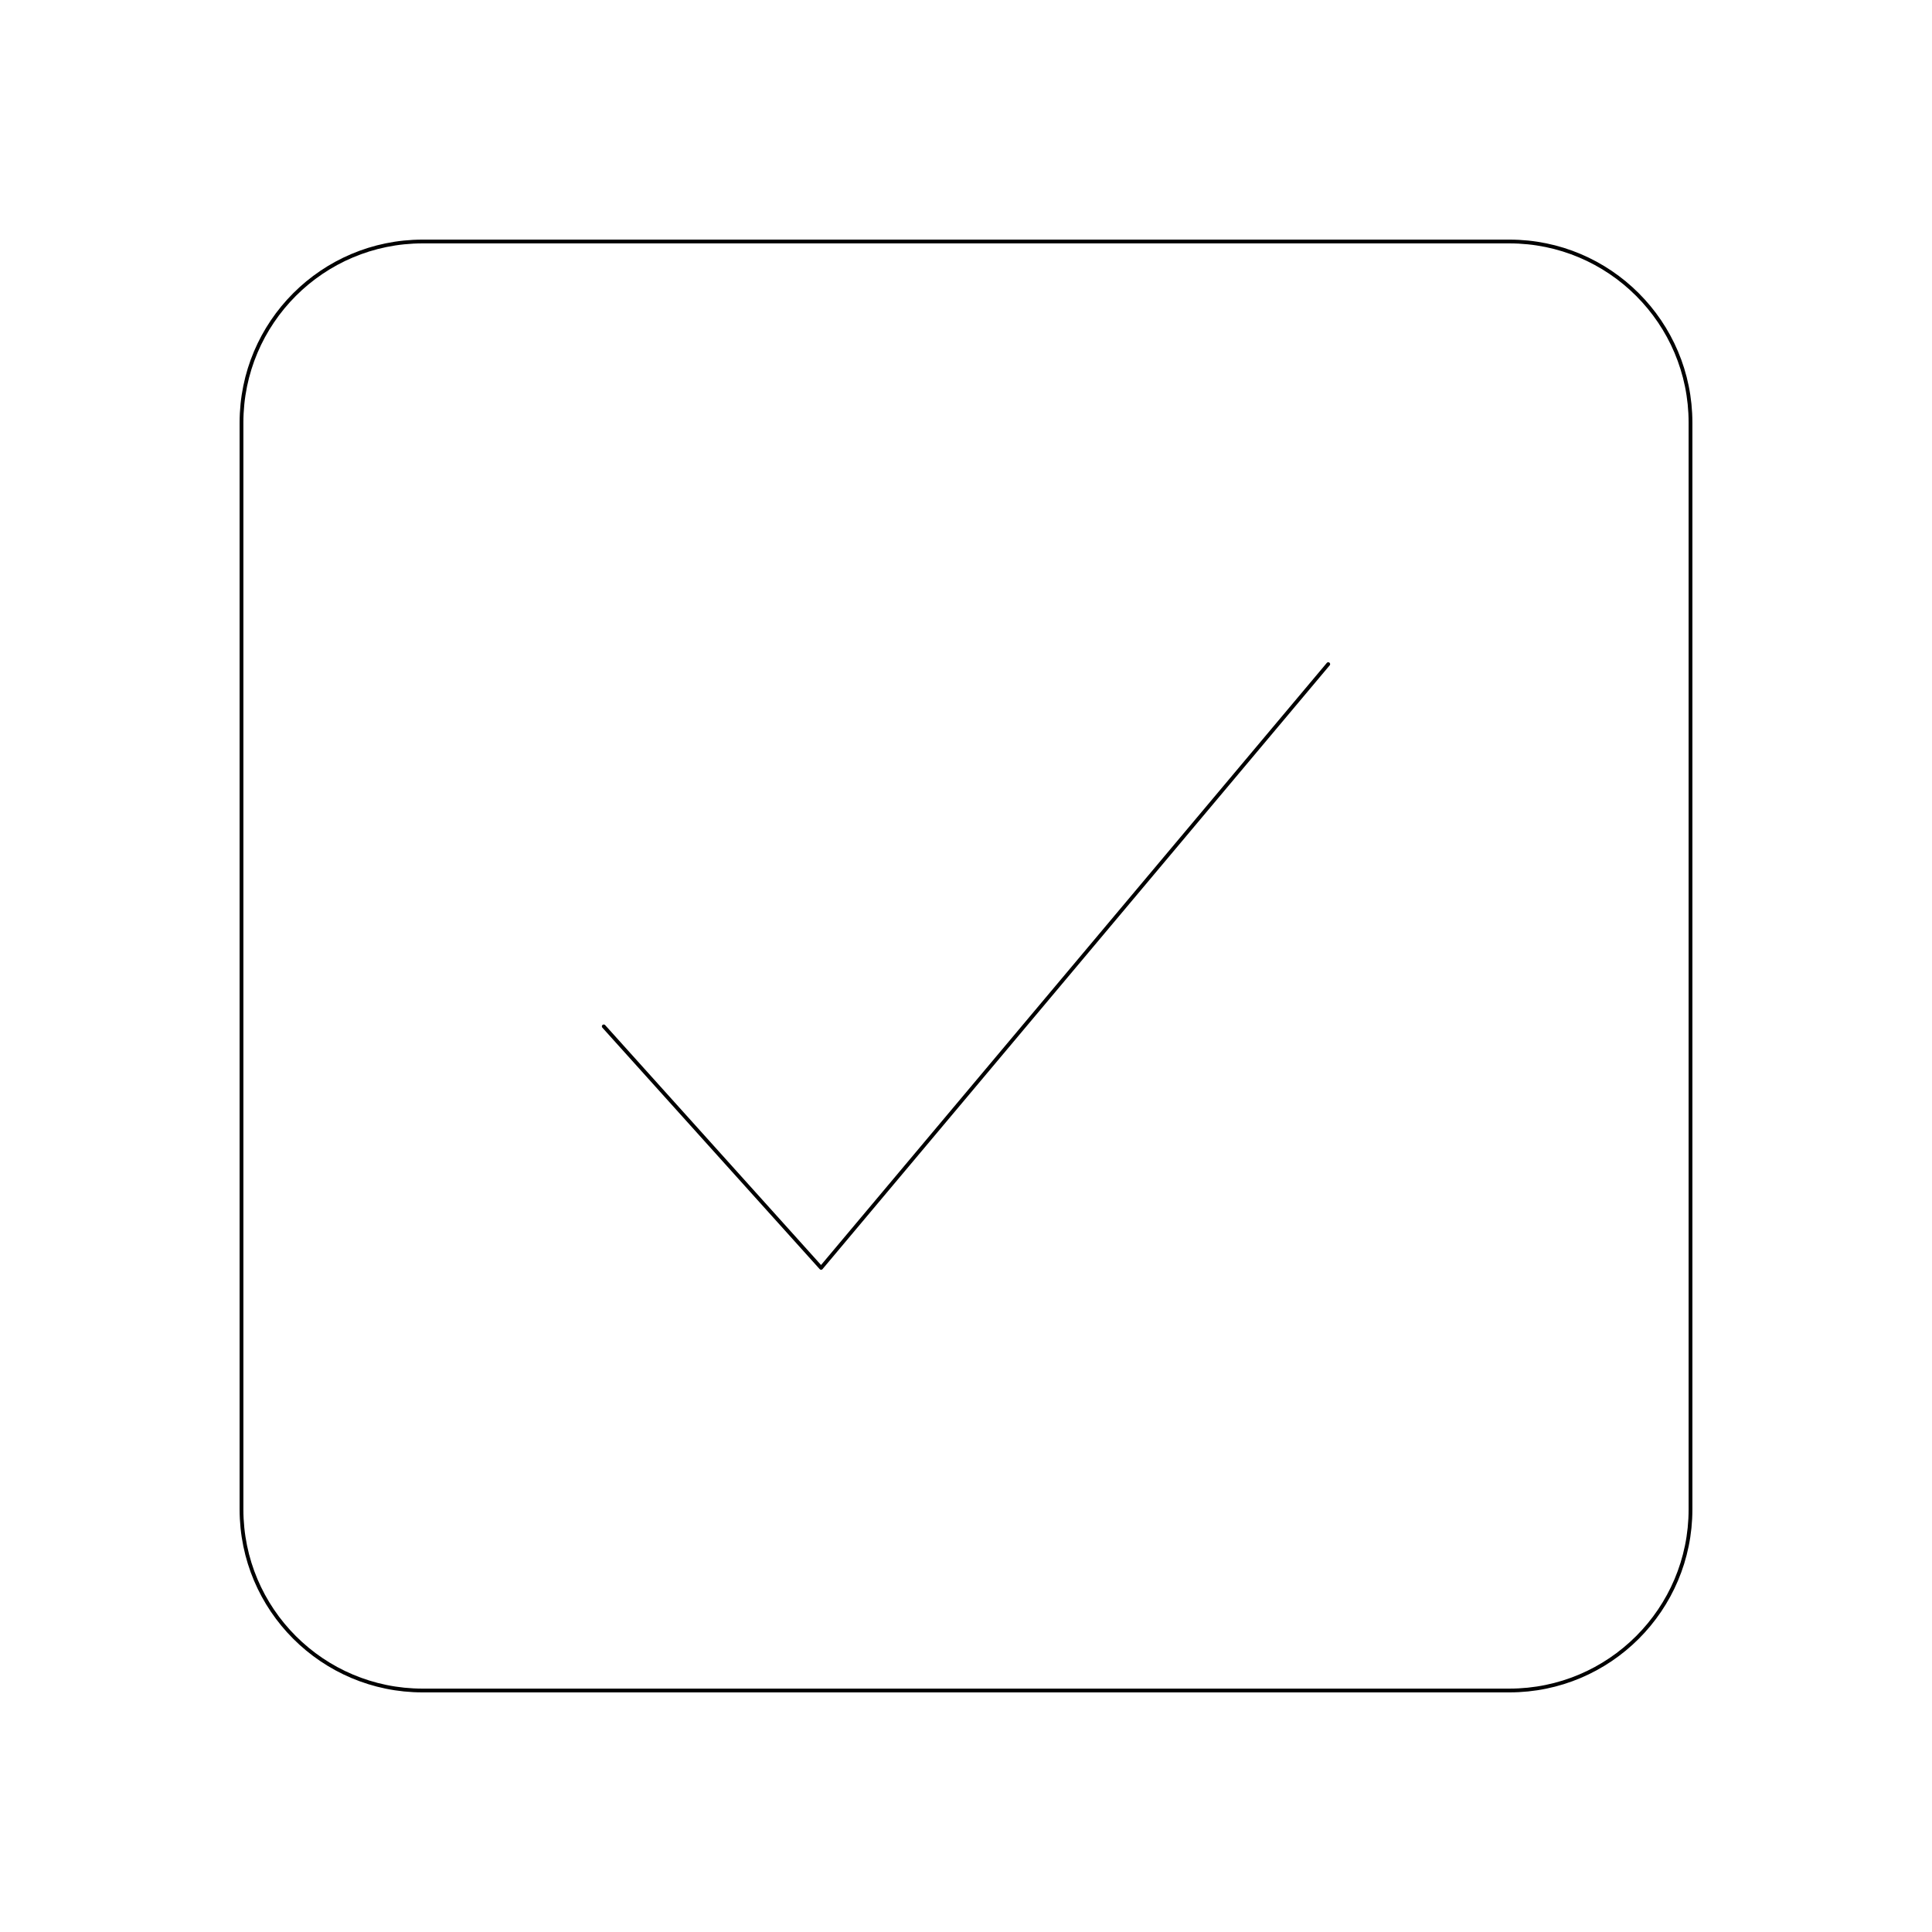
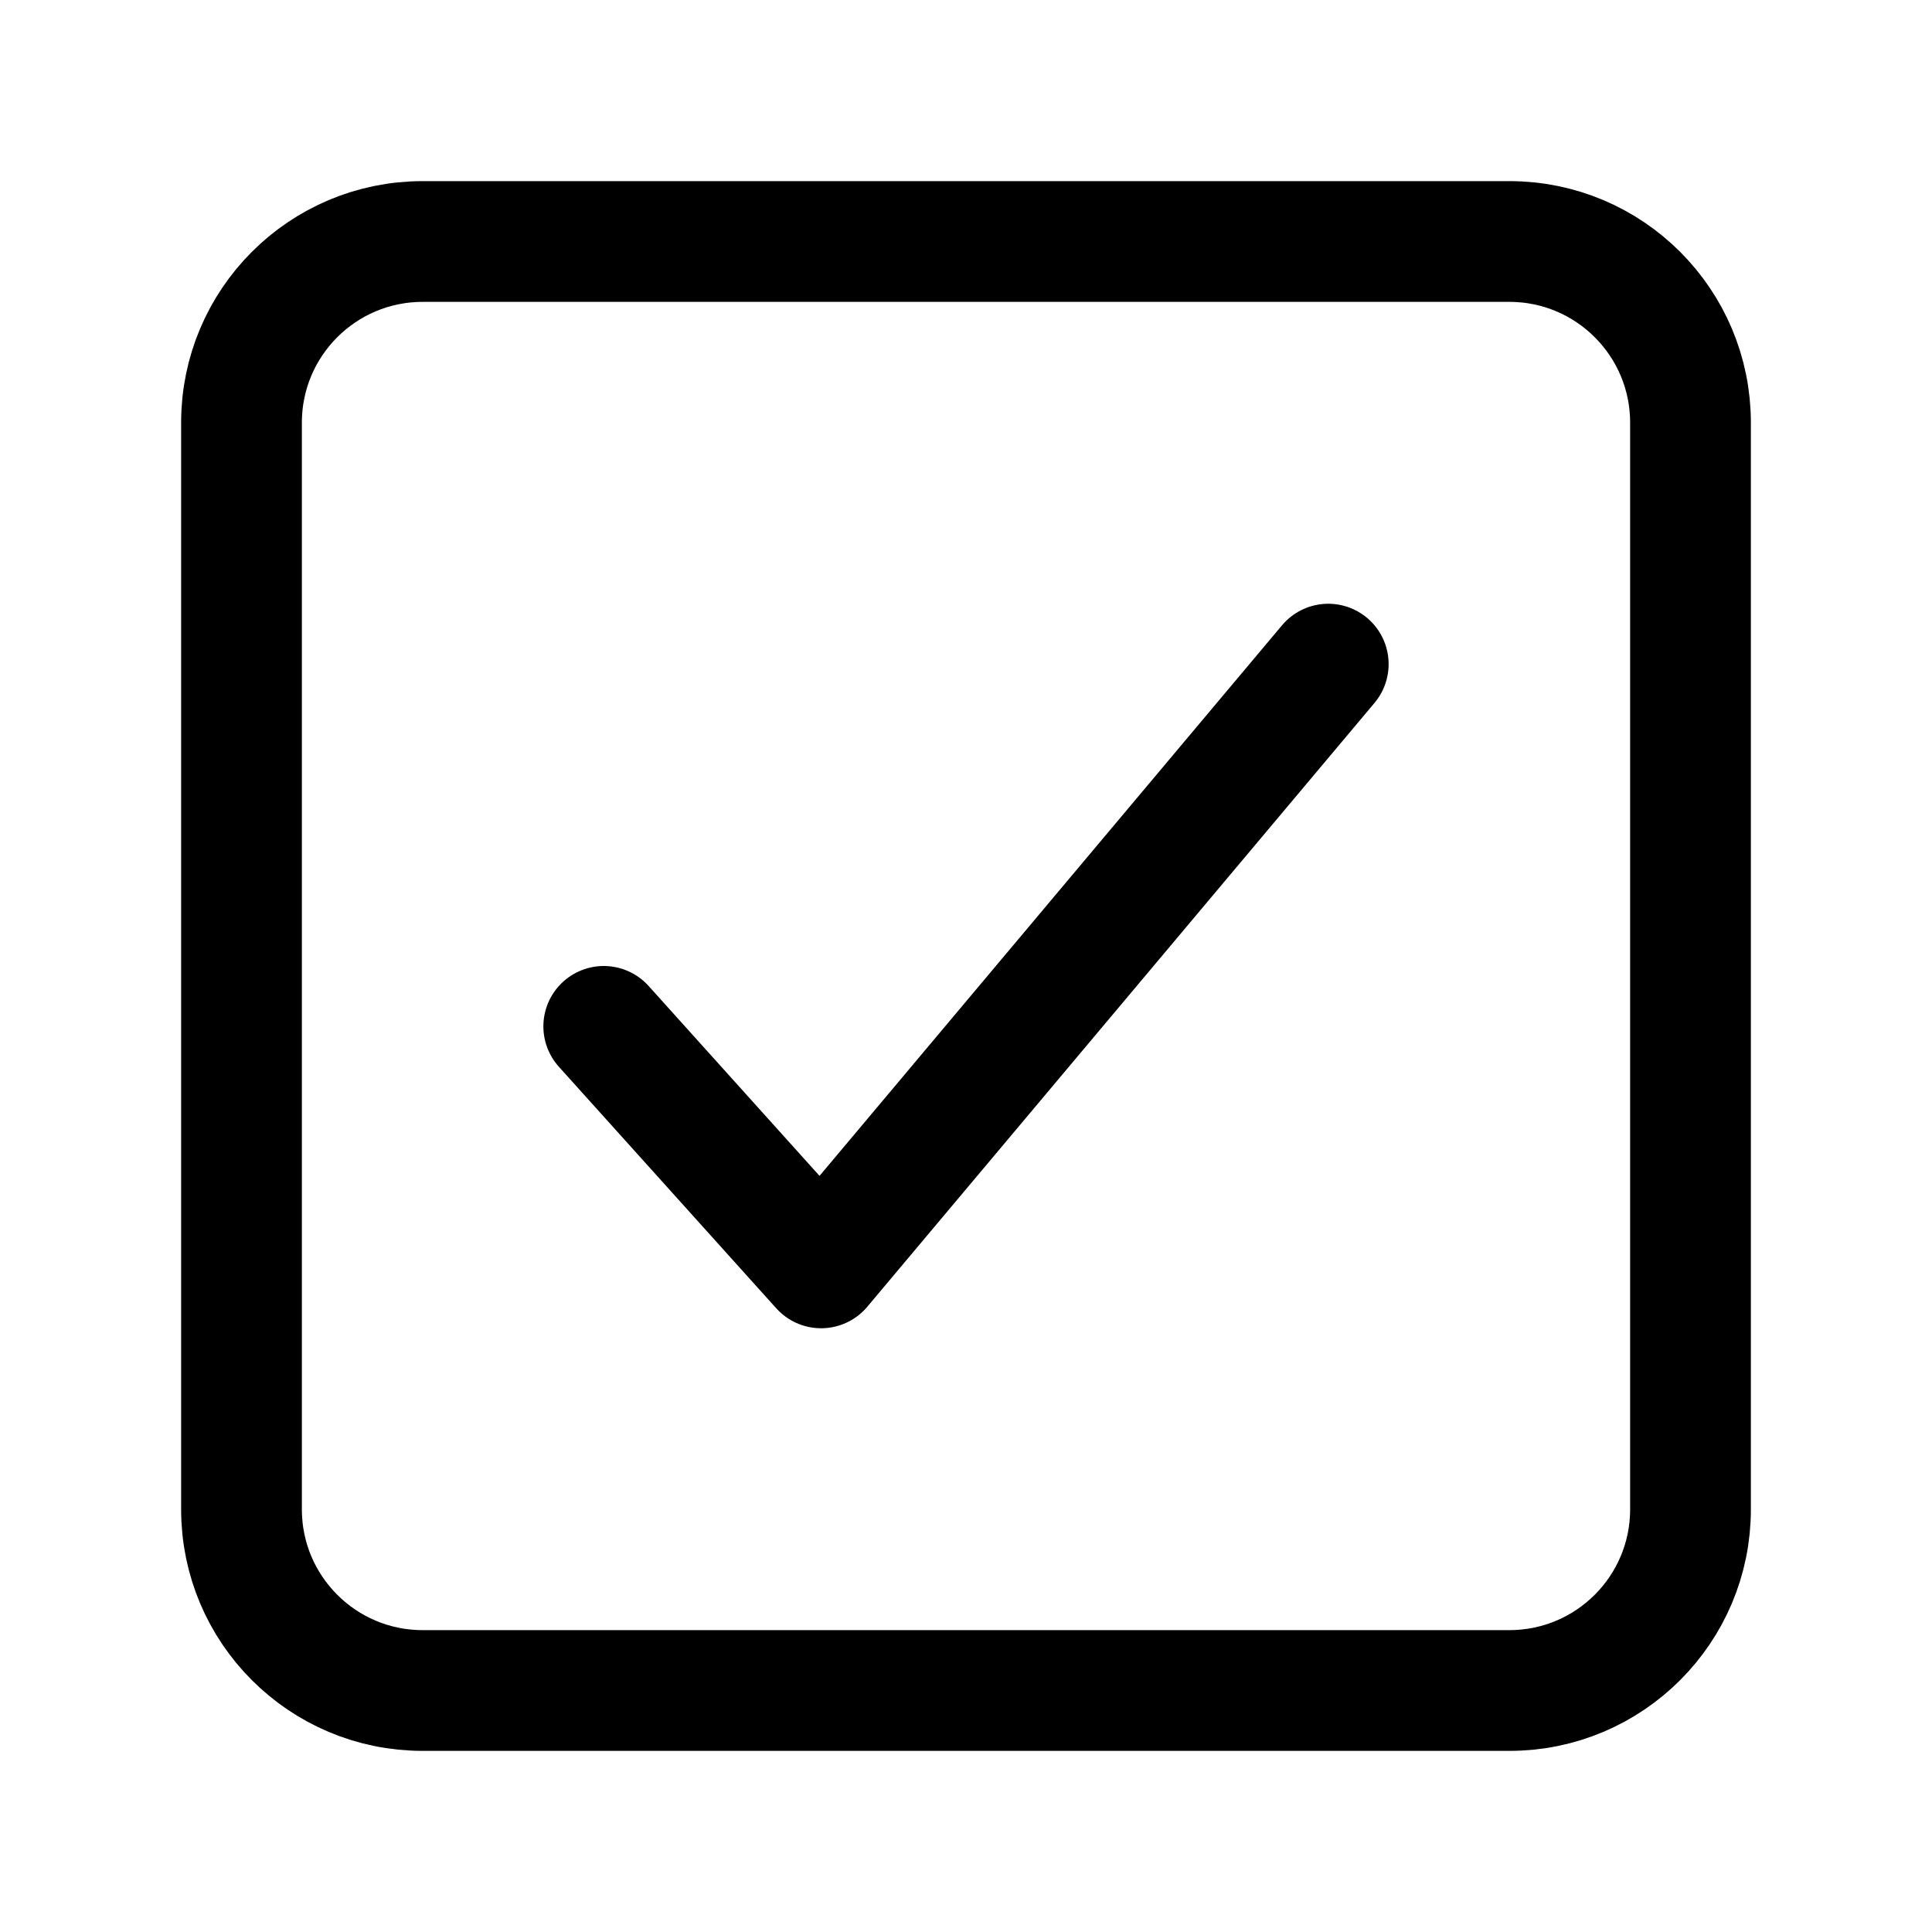
- <svg xmlns="http://www.w3.org/2000/svg" viewBox="0 0 512 512">
-   <polyline points="352 176 217.6 336 160 272" style="fill:none;stroke:currentColor;stroke-linecap:round;stroke-linejoin:round;" />
-   <rect x="64" y="64" width="384" height="384" rx="48" ry="48" style="fill:none;stroke:currentColor;stroke-linejoin:round;" />
+ <svg xmlns="http://www.w3.org/2000/svg" class="ionicon" viewBox="0 0 512 512">
+   <path fill="none" stroke="currentColor" stroke-linecap="round" stroke-linejoin="round" stroke-width="32" d="M352 176L217.6 336 160 272" />
+   <rect x="64" y="64" width="384" height="384" rx="48" ry="48" fill="none" stroke="currentColor" stroke-linejoin="round" stroke-width="32" />
</svg>
